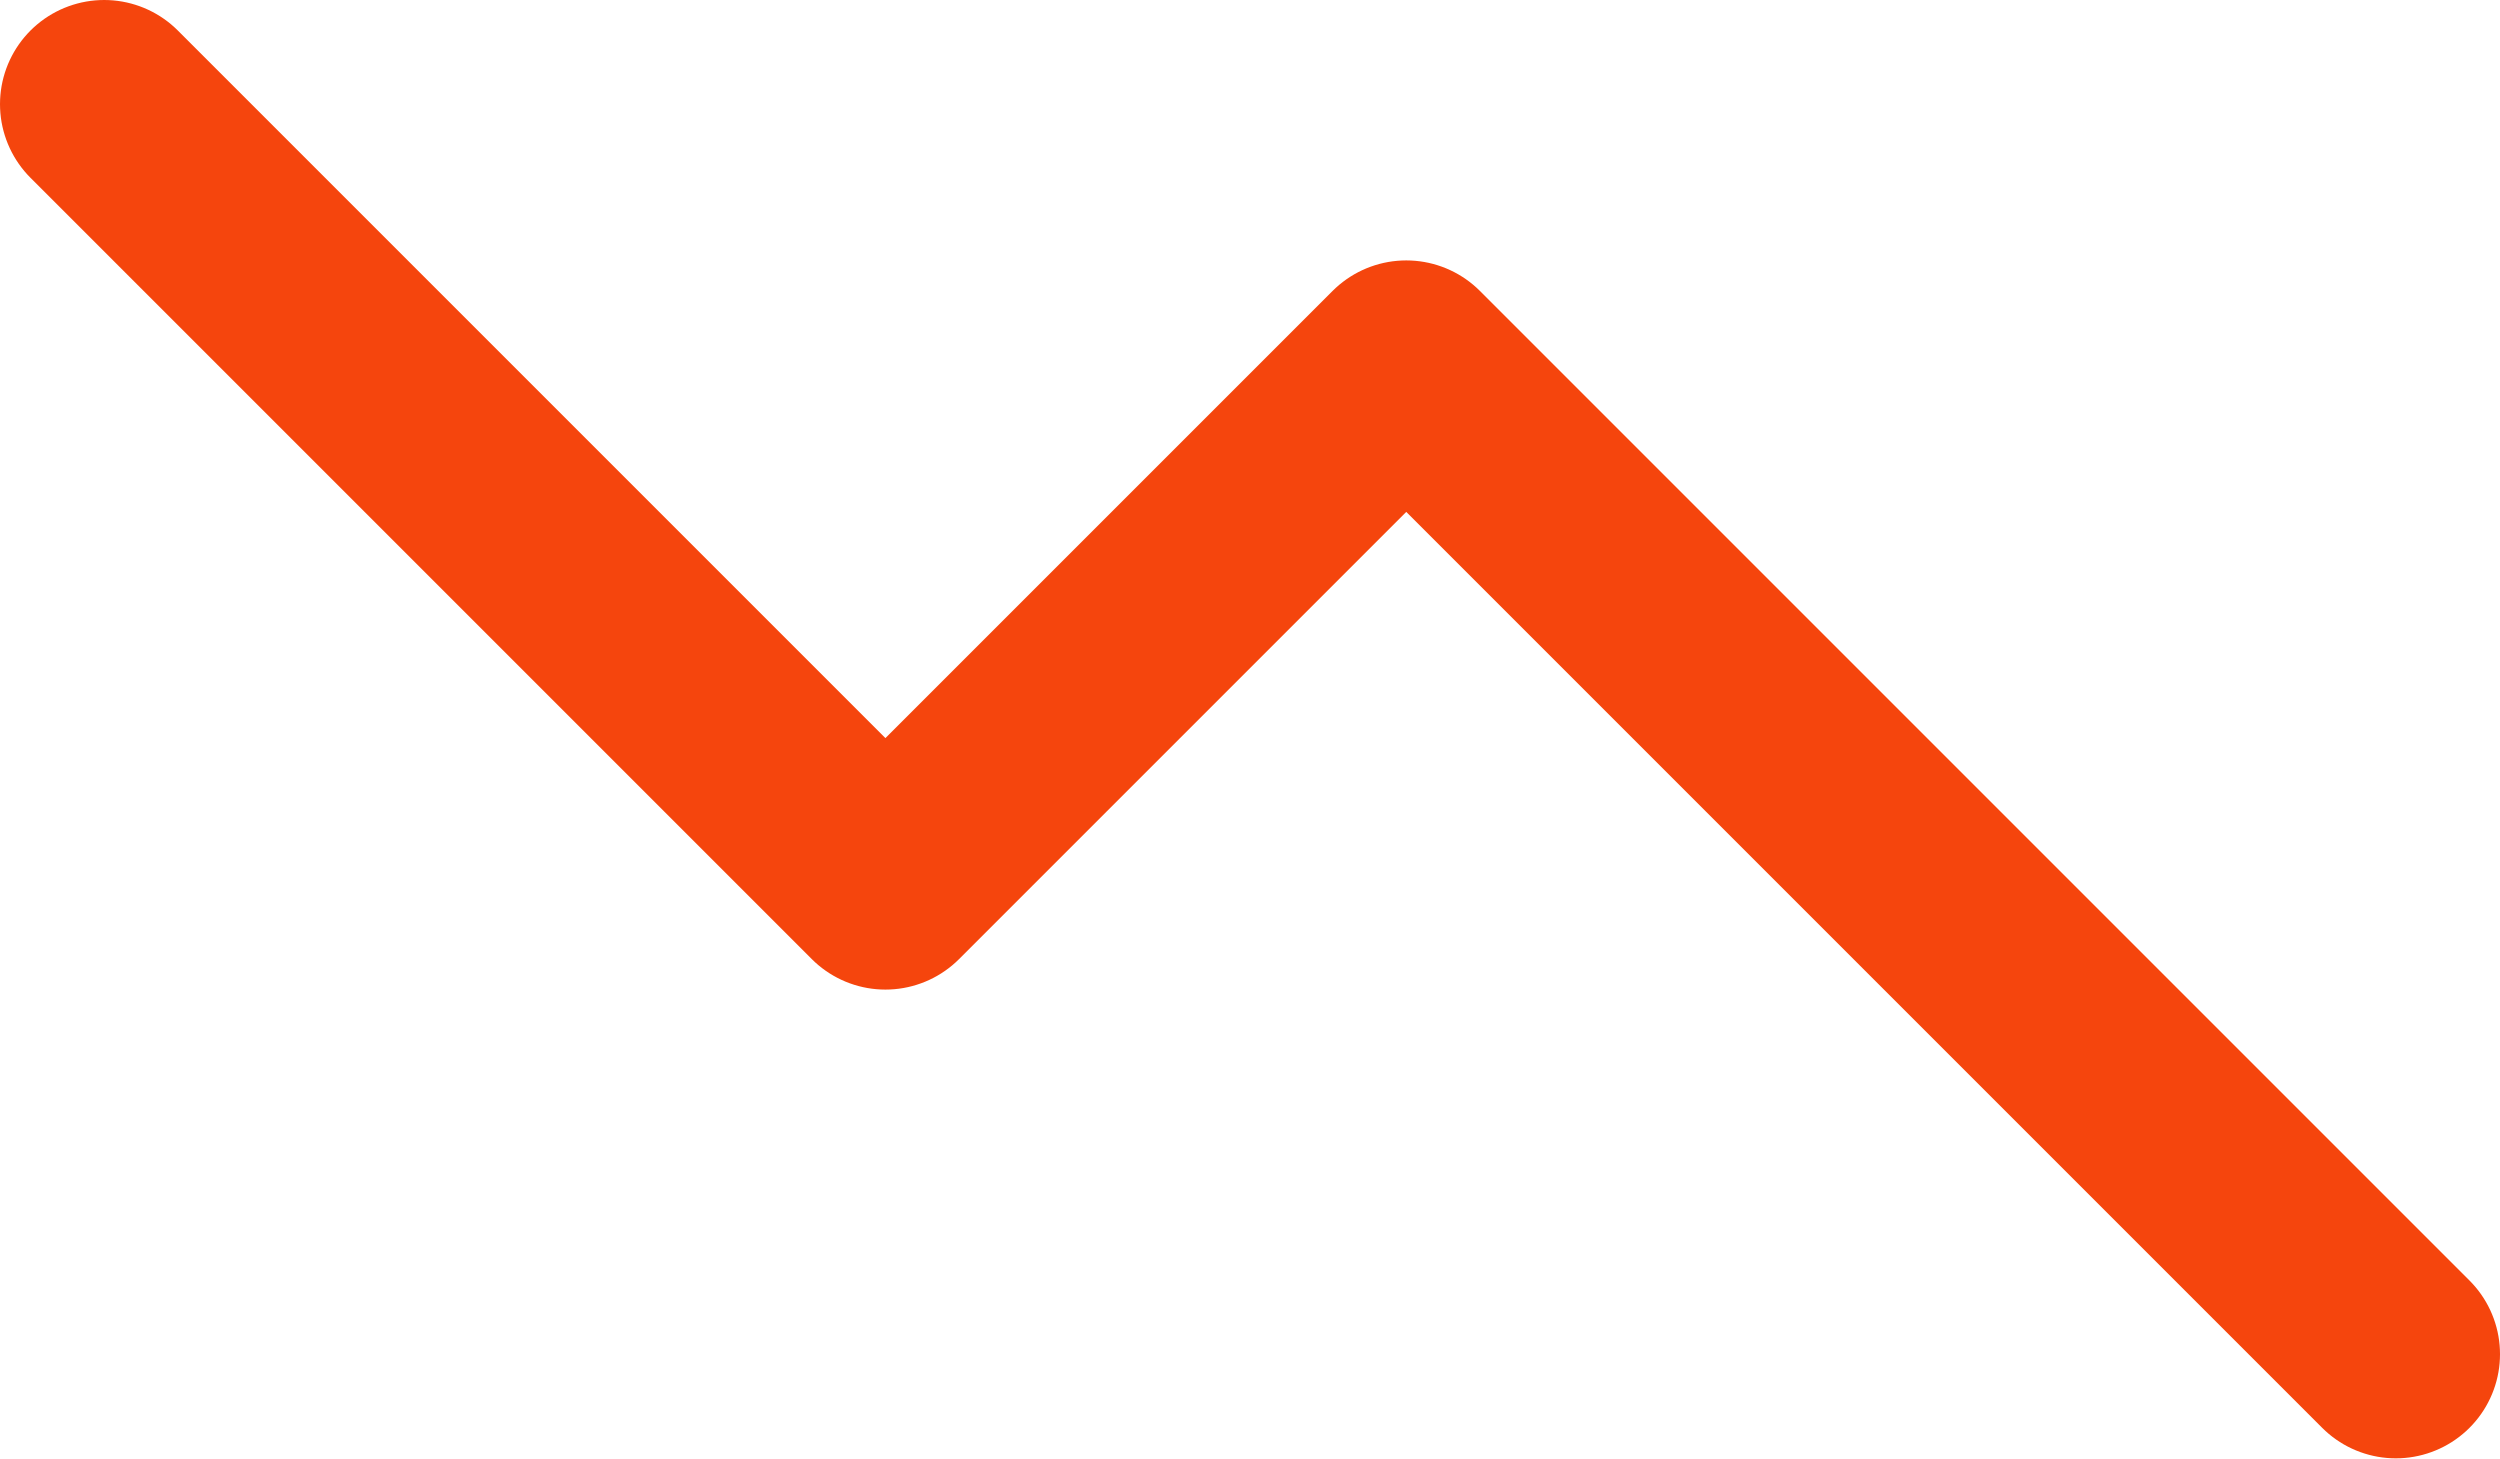
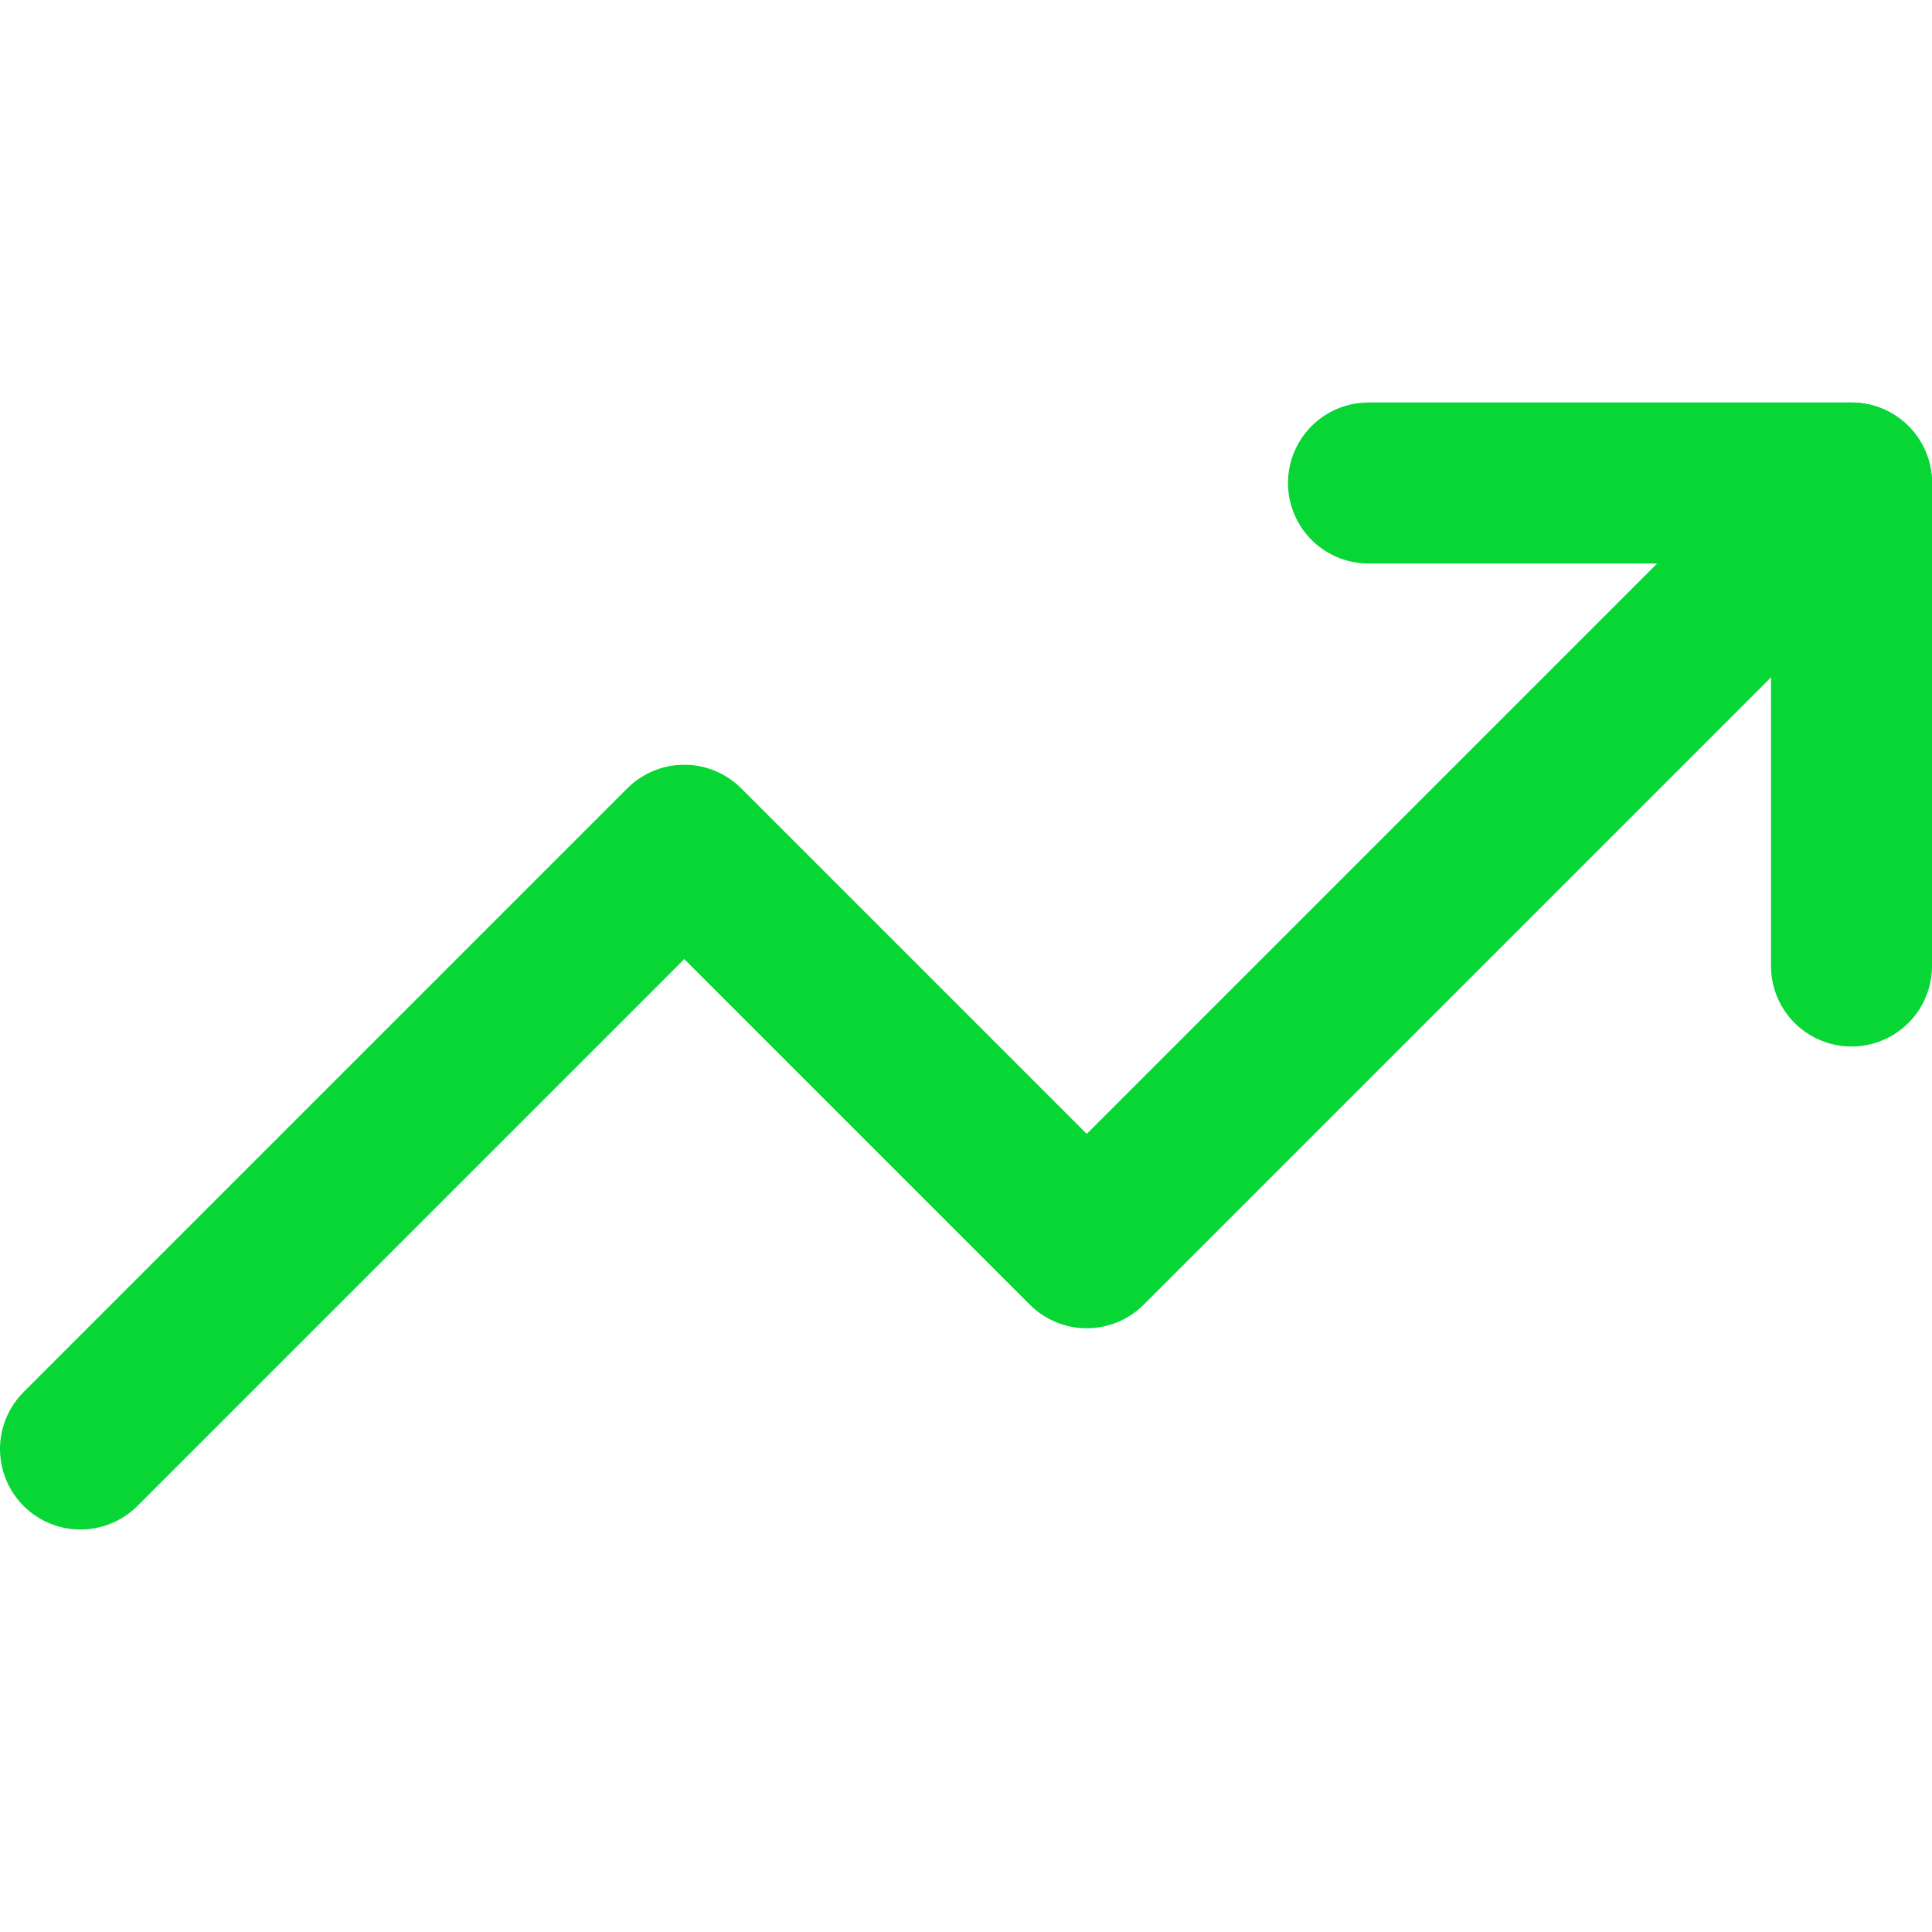
- <svg xmlns="http://www.w3.org/2000/svg" width="12" height="7" viewBox="0 0 12 7" fill="none">
-   <path d="M11.5 6.5L6.75 1.75L4.25 4.25L0.5 0.5" stroke="#F5450D" stroke-linecap="round" stroke-linejoin="round" />
+ <svg xmlns="http://www.w3.org/2000/svg" width="12" height="12" viewBox="0 0 12 12" fill="none">
+   <path d="M11.5 3L6.75 7.75L4.25 5.25L0.5 9" stroke="#07D635" stroke-linecap="round" stroke-linejoin="round" />
+   <path d="M8.5 3H11.5V6" stroke="#07D635" stroke-linecap="round" stroke-linejoin="round" />
</svg>
